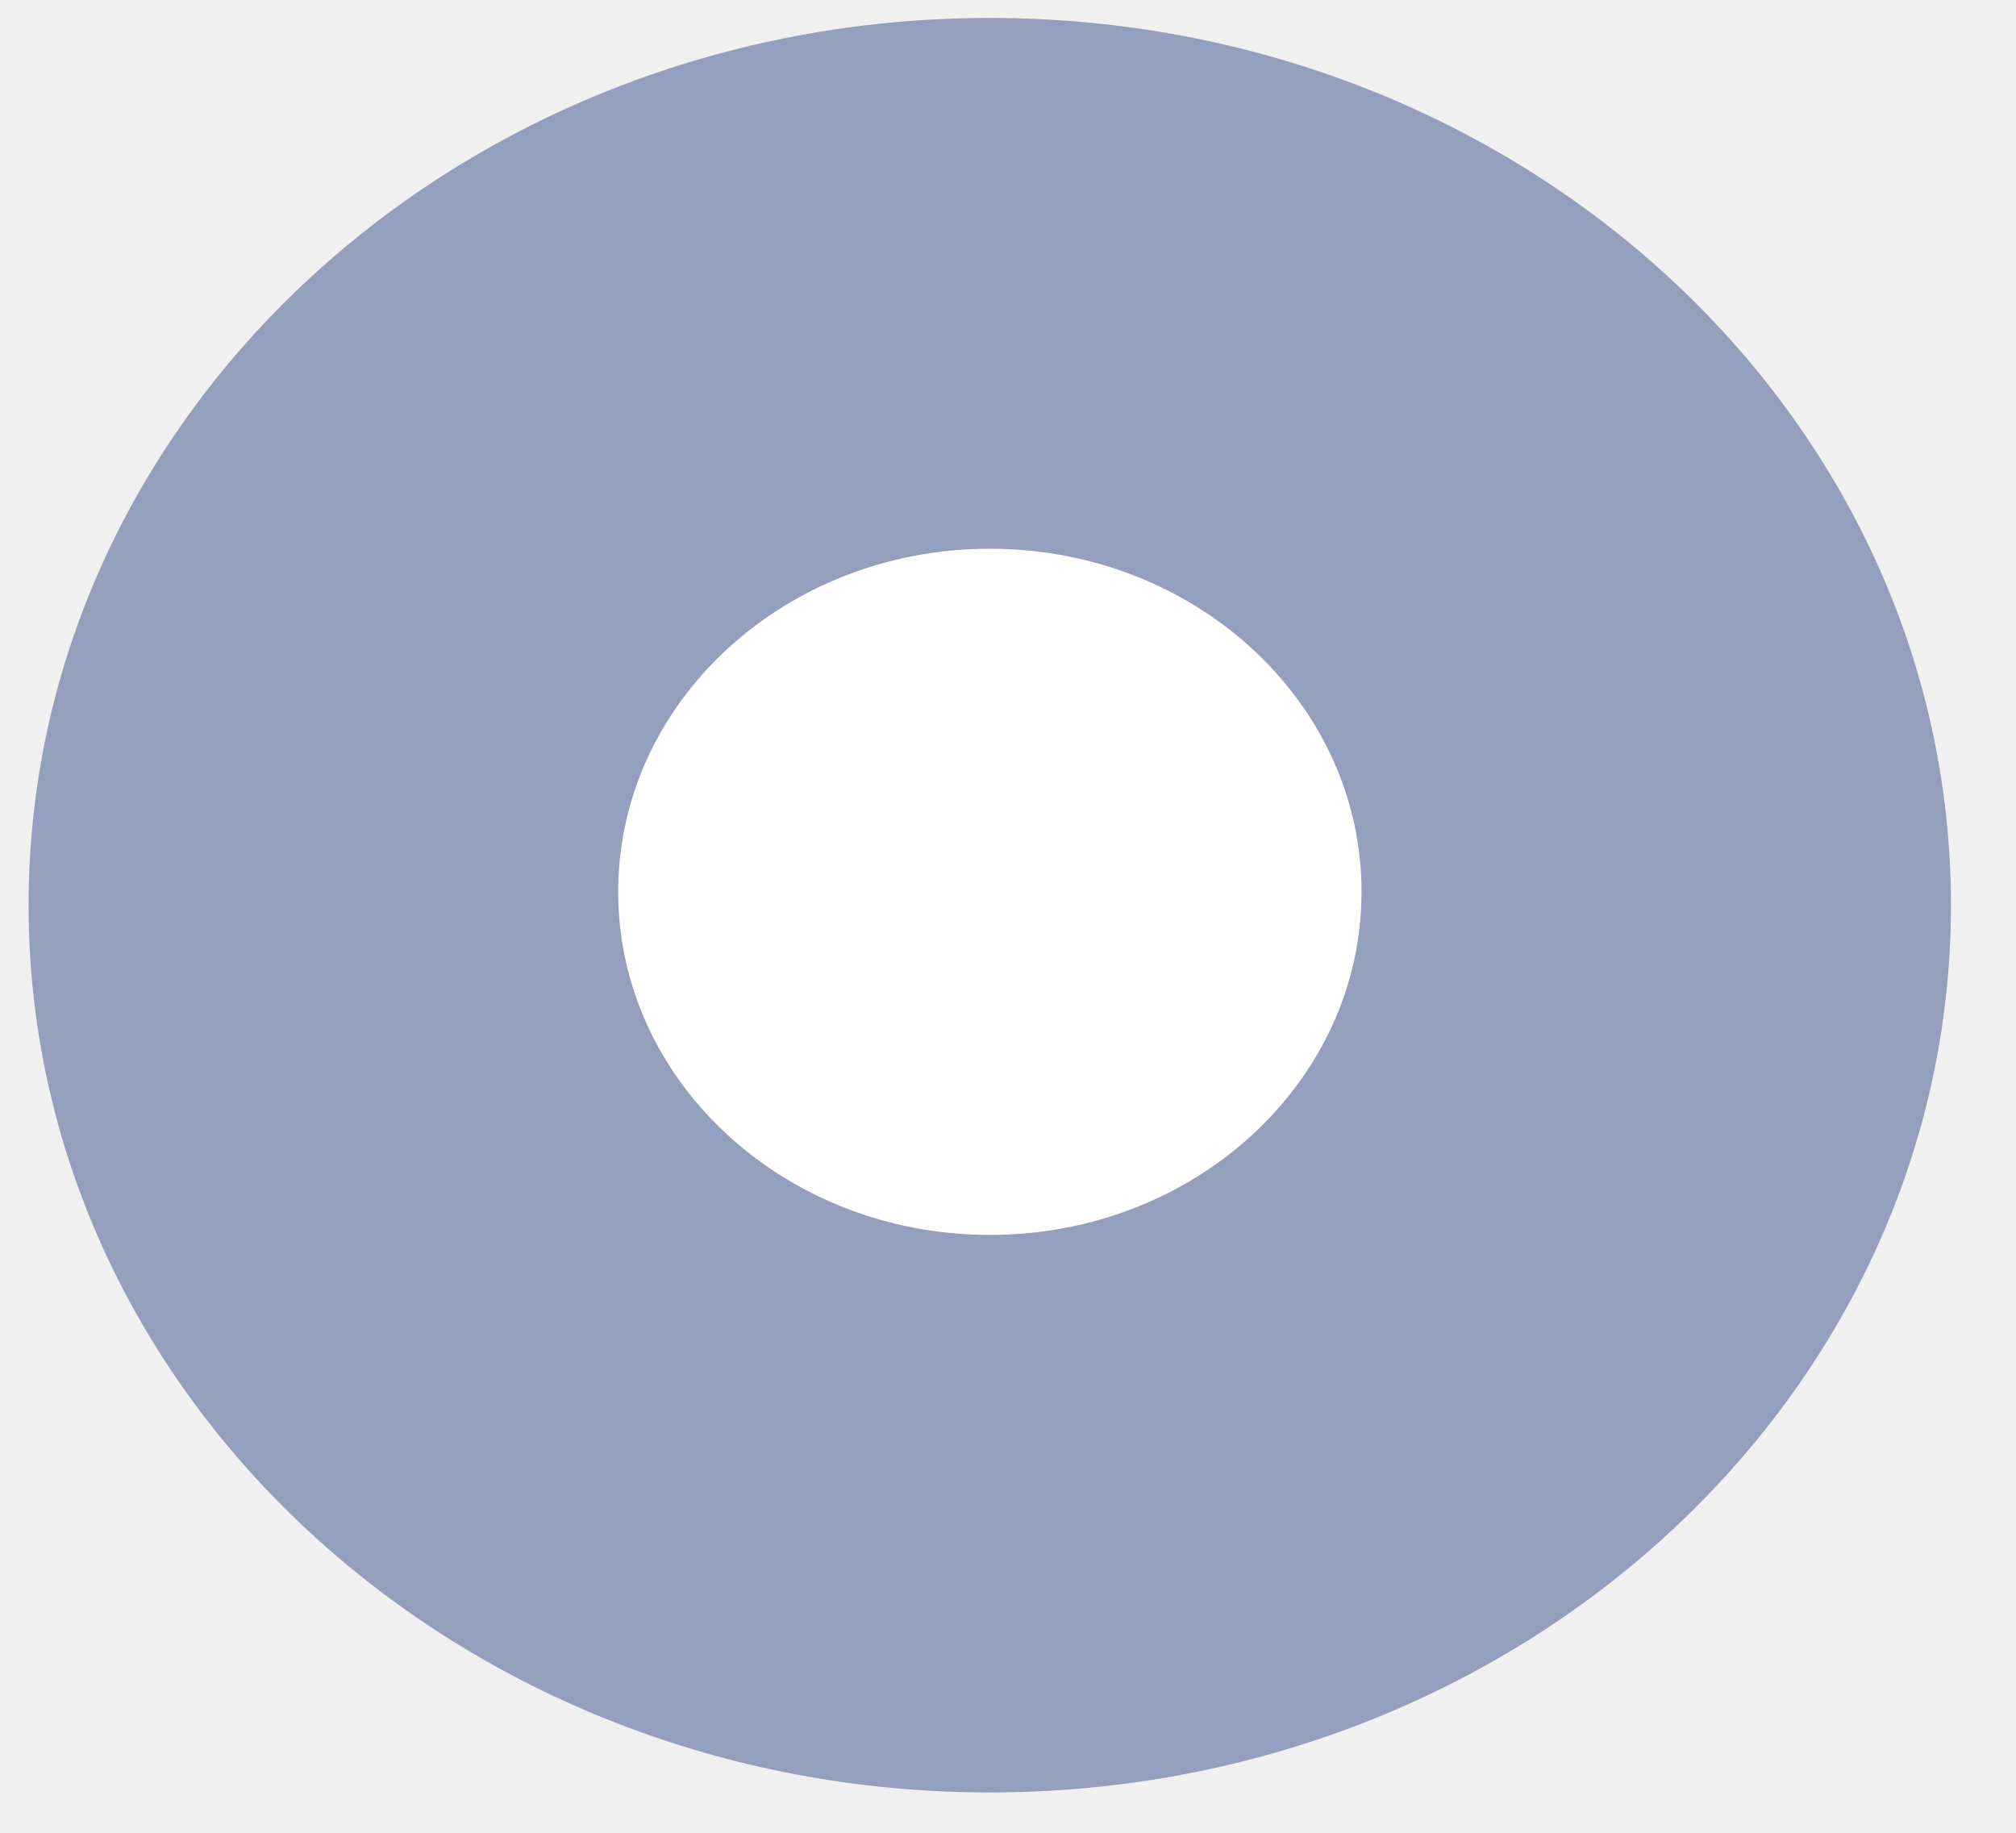
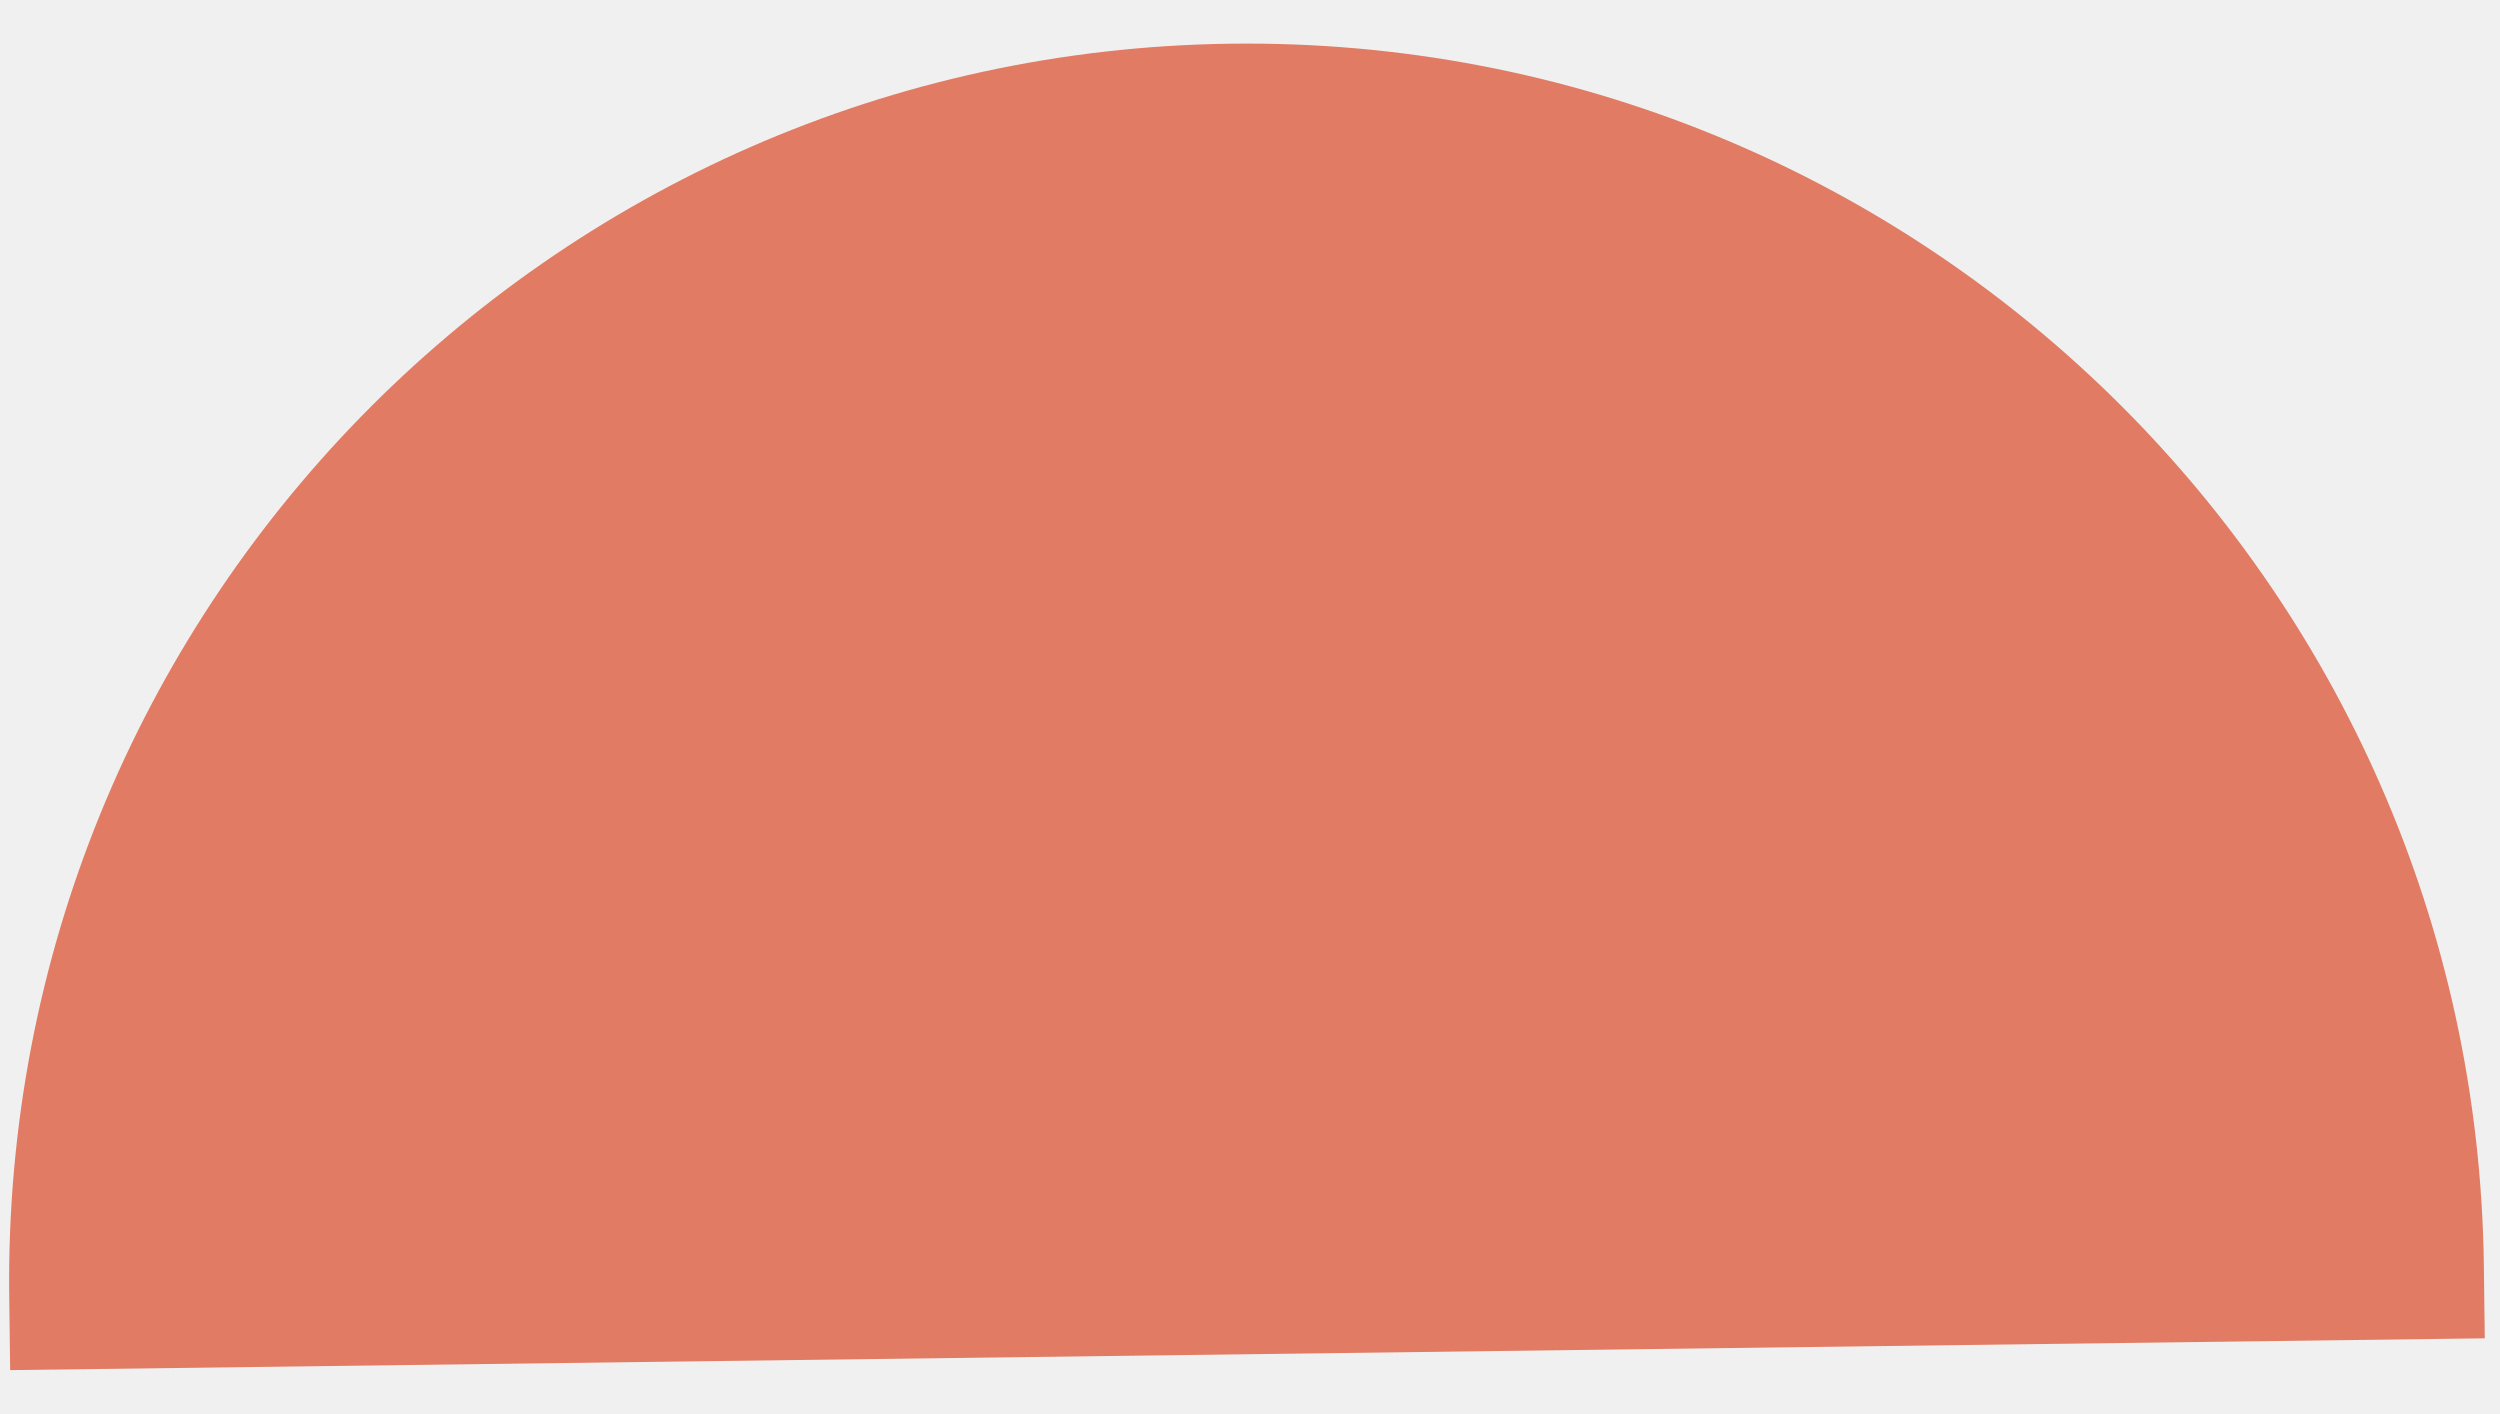
- <svg xmlns="http://www.w3.org/2000/svg" width="22" height="20" viewBox="0 0 22 20" fill="none">
-   <ellipse cx="10.801" cy="9.878" rx="10.489" ry="9.682" fill="#949EBD" />
-   <ellipse cx="10.802" cy="9.732" rx="4.056" ry="3.744" fill="white" />
+ <svg xmlns="http://www.w3.org/2000/svg" width="46" height="26" viewBox="0 0 46 26" fill="none">
+   <path d="M0.187 25.21L0.17 23.863C0.008 11.29 10.07 0.966 22.644 0.804C35.218 0.643 45.541 10.705 45.703 23.278L45.72 24.625L0.187 25.21Z" fill="#E17B63" />
</svg>
